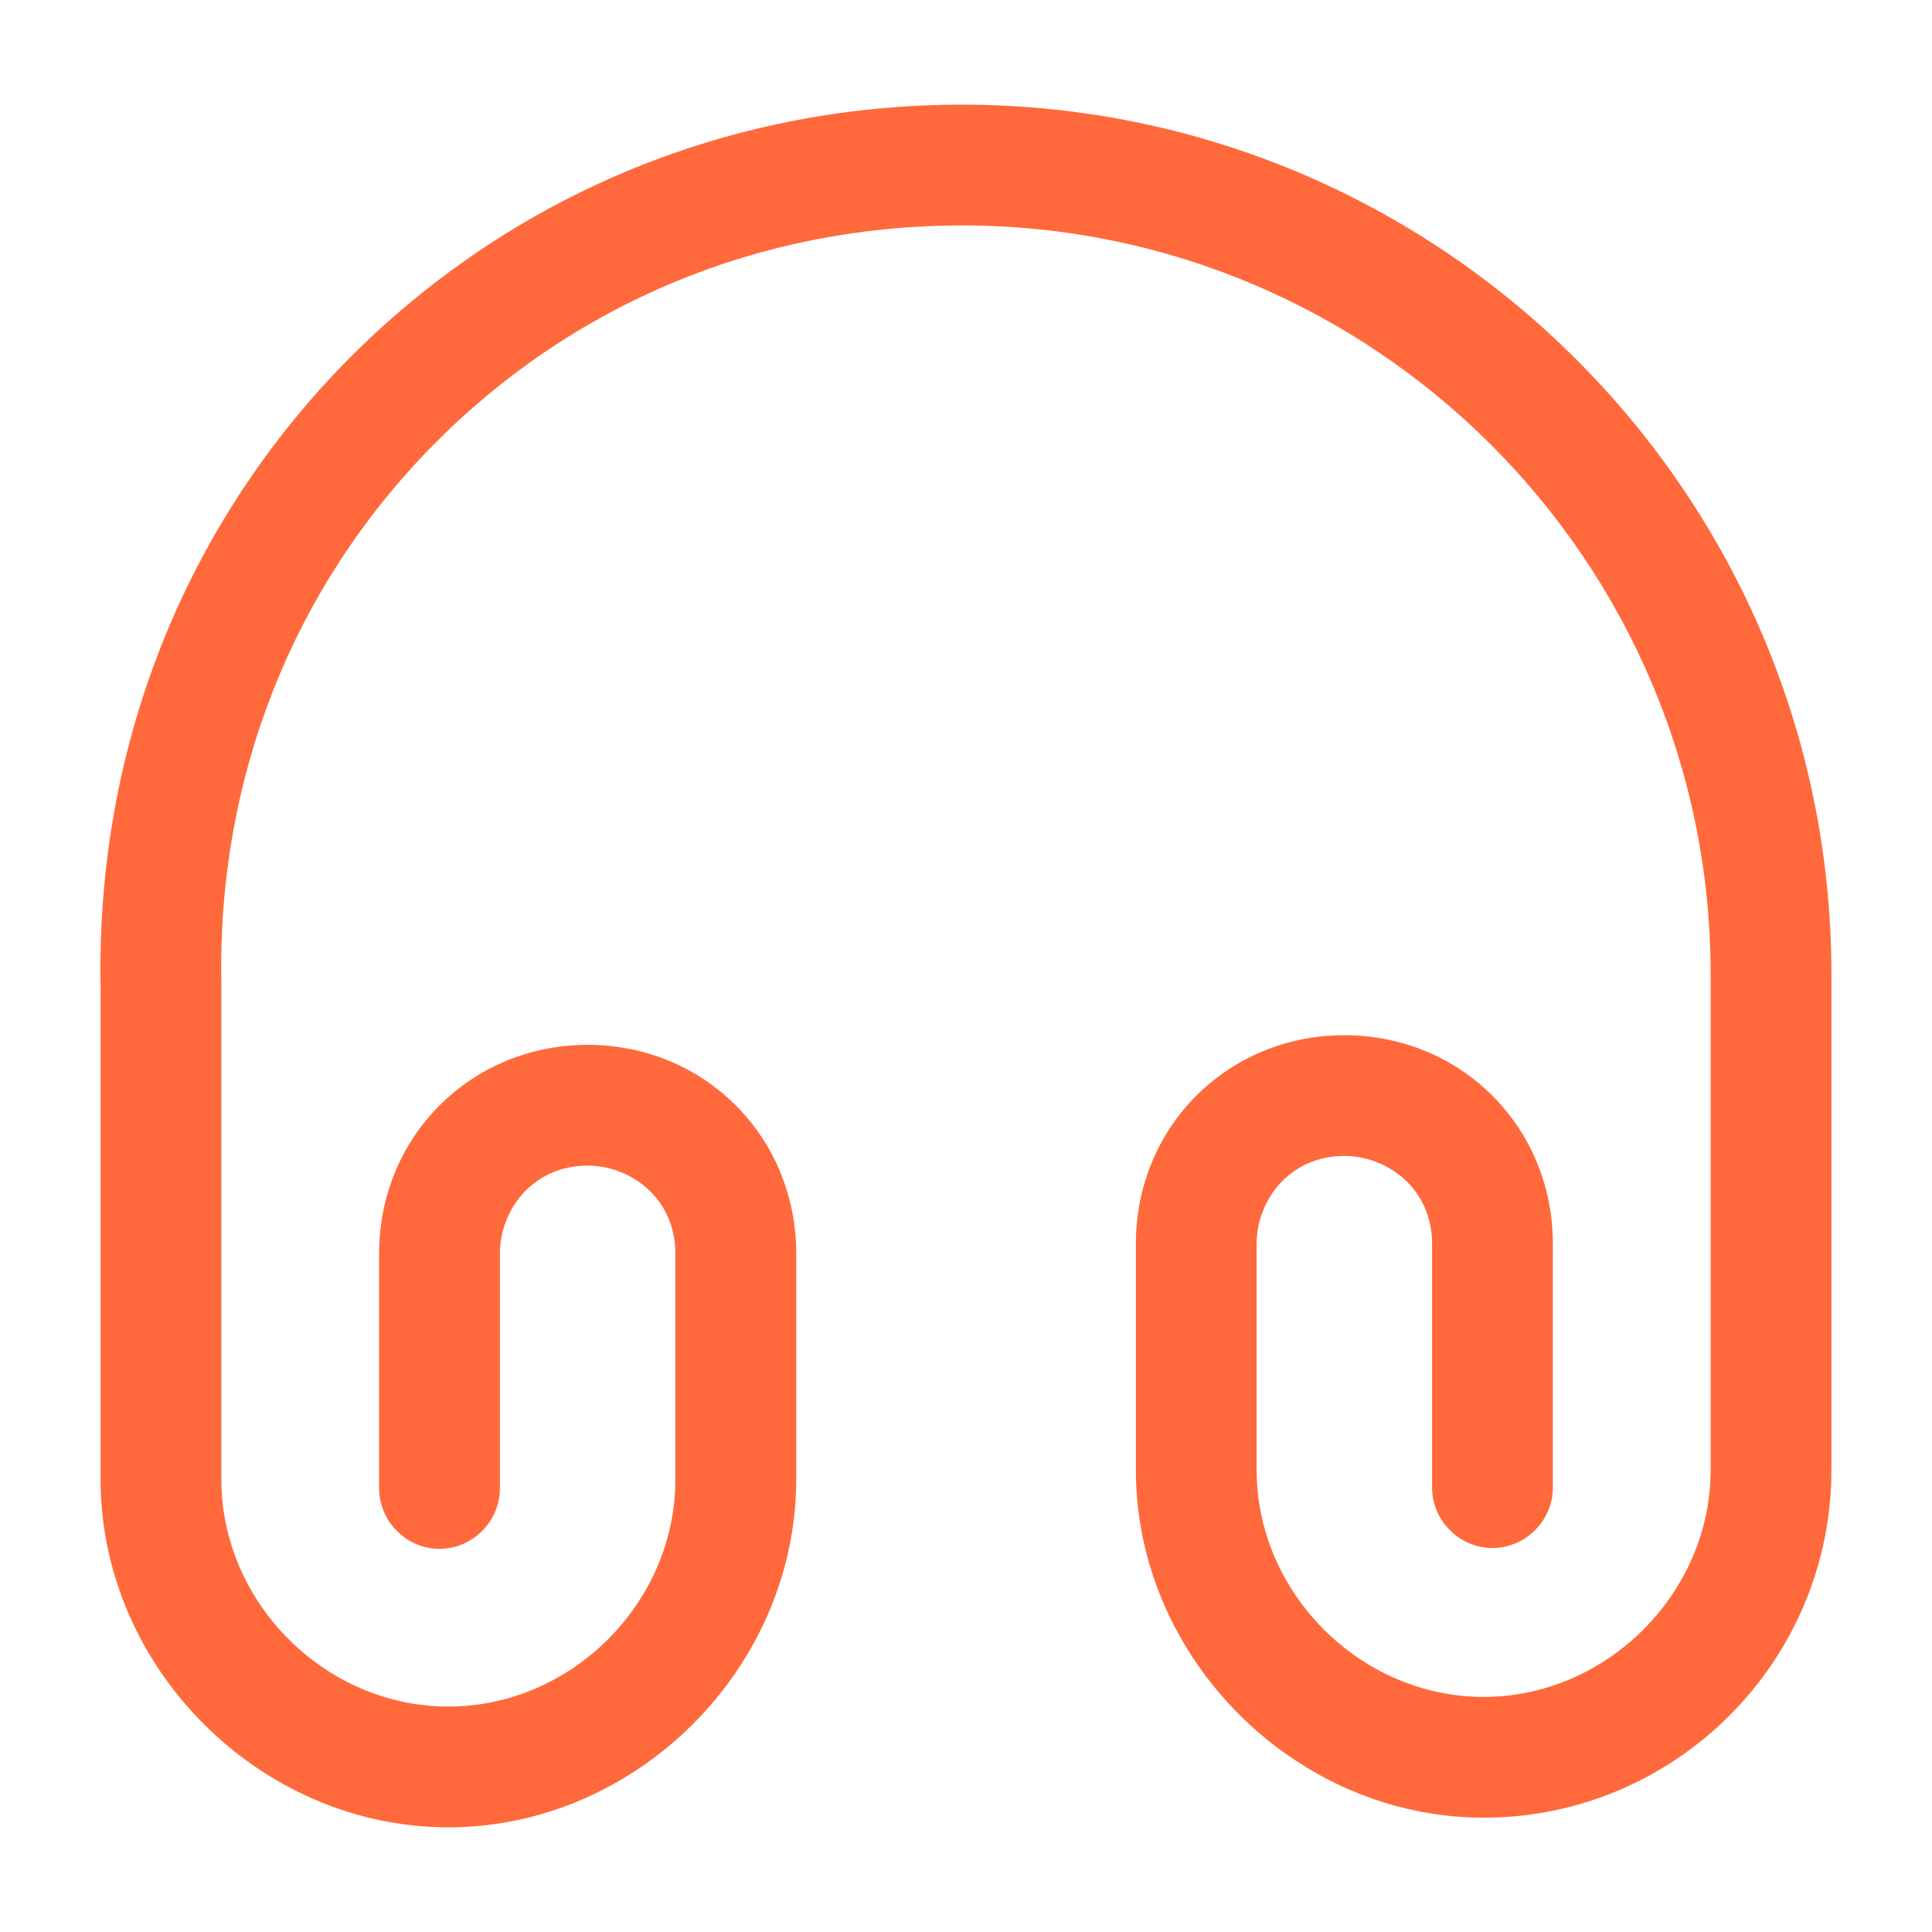
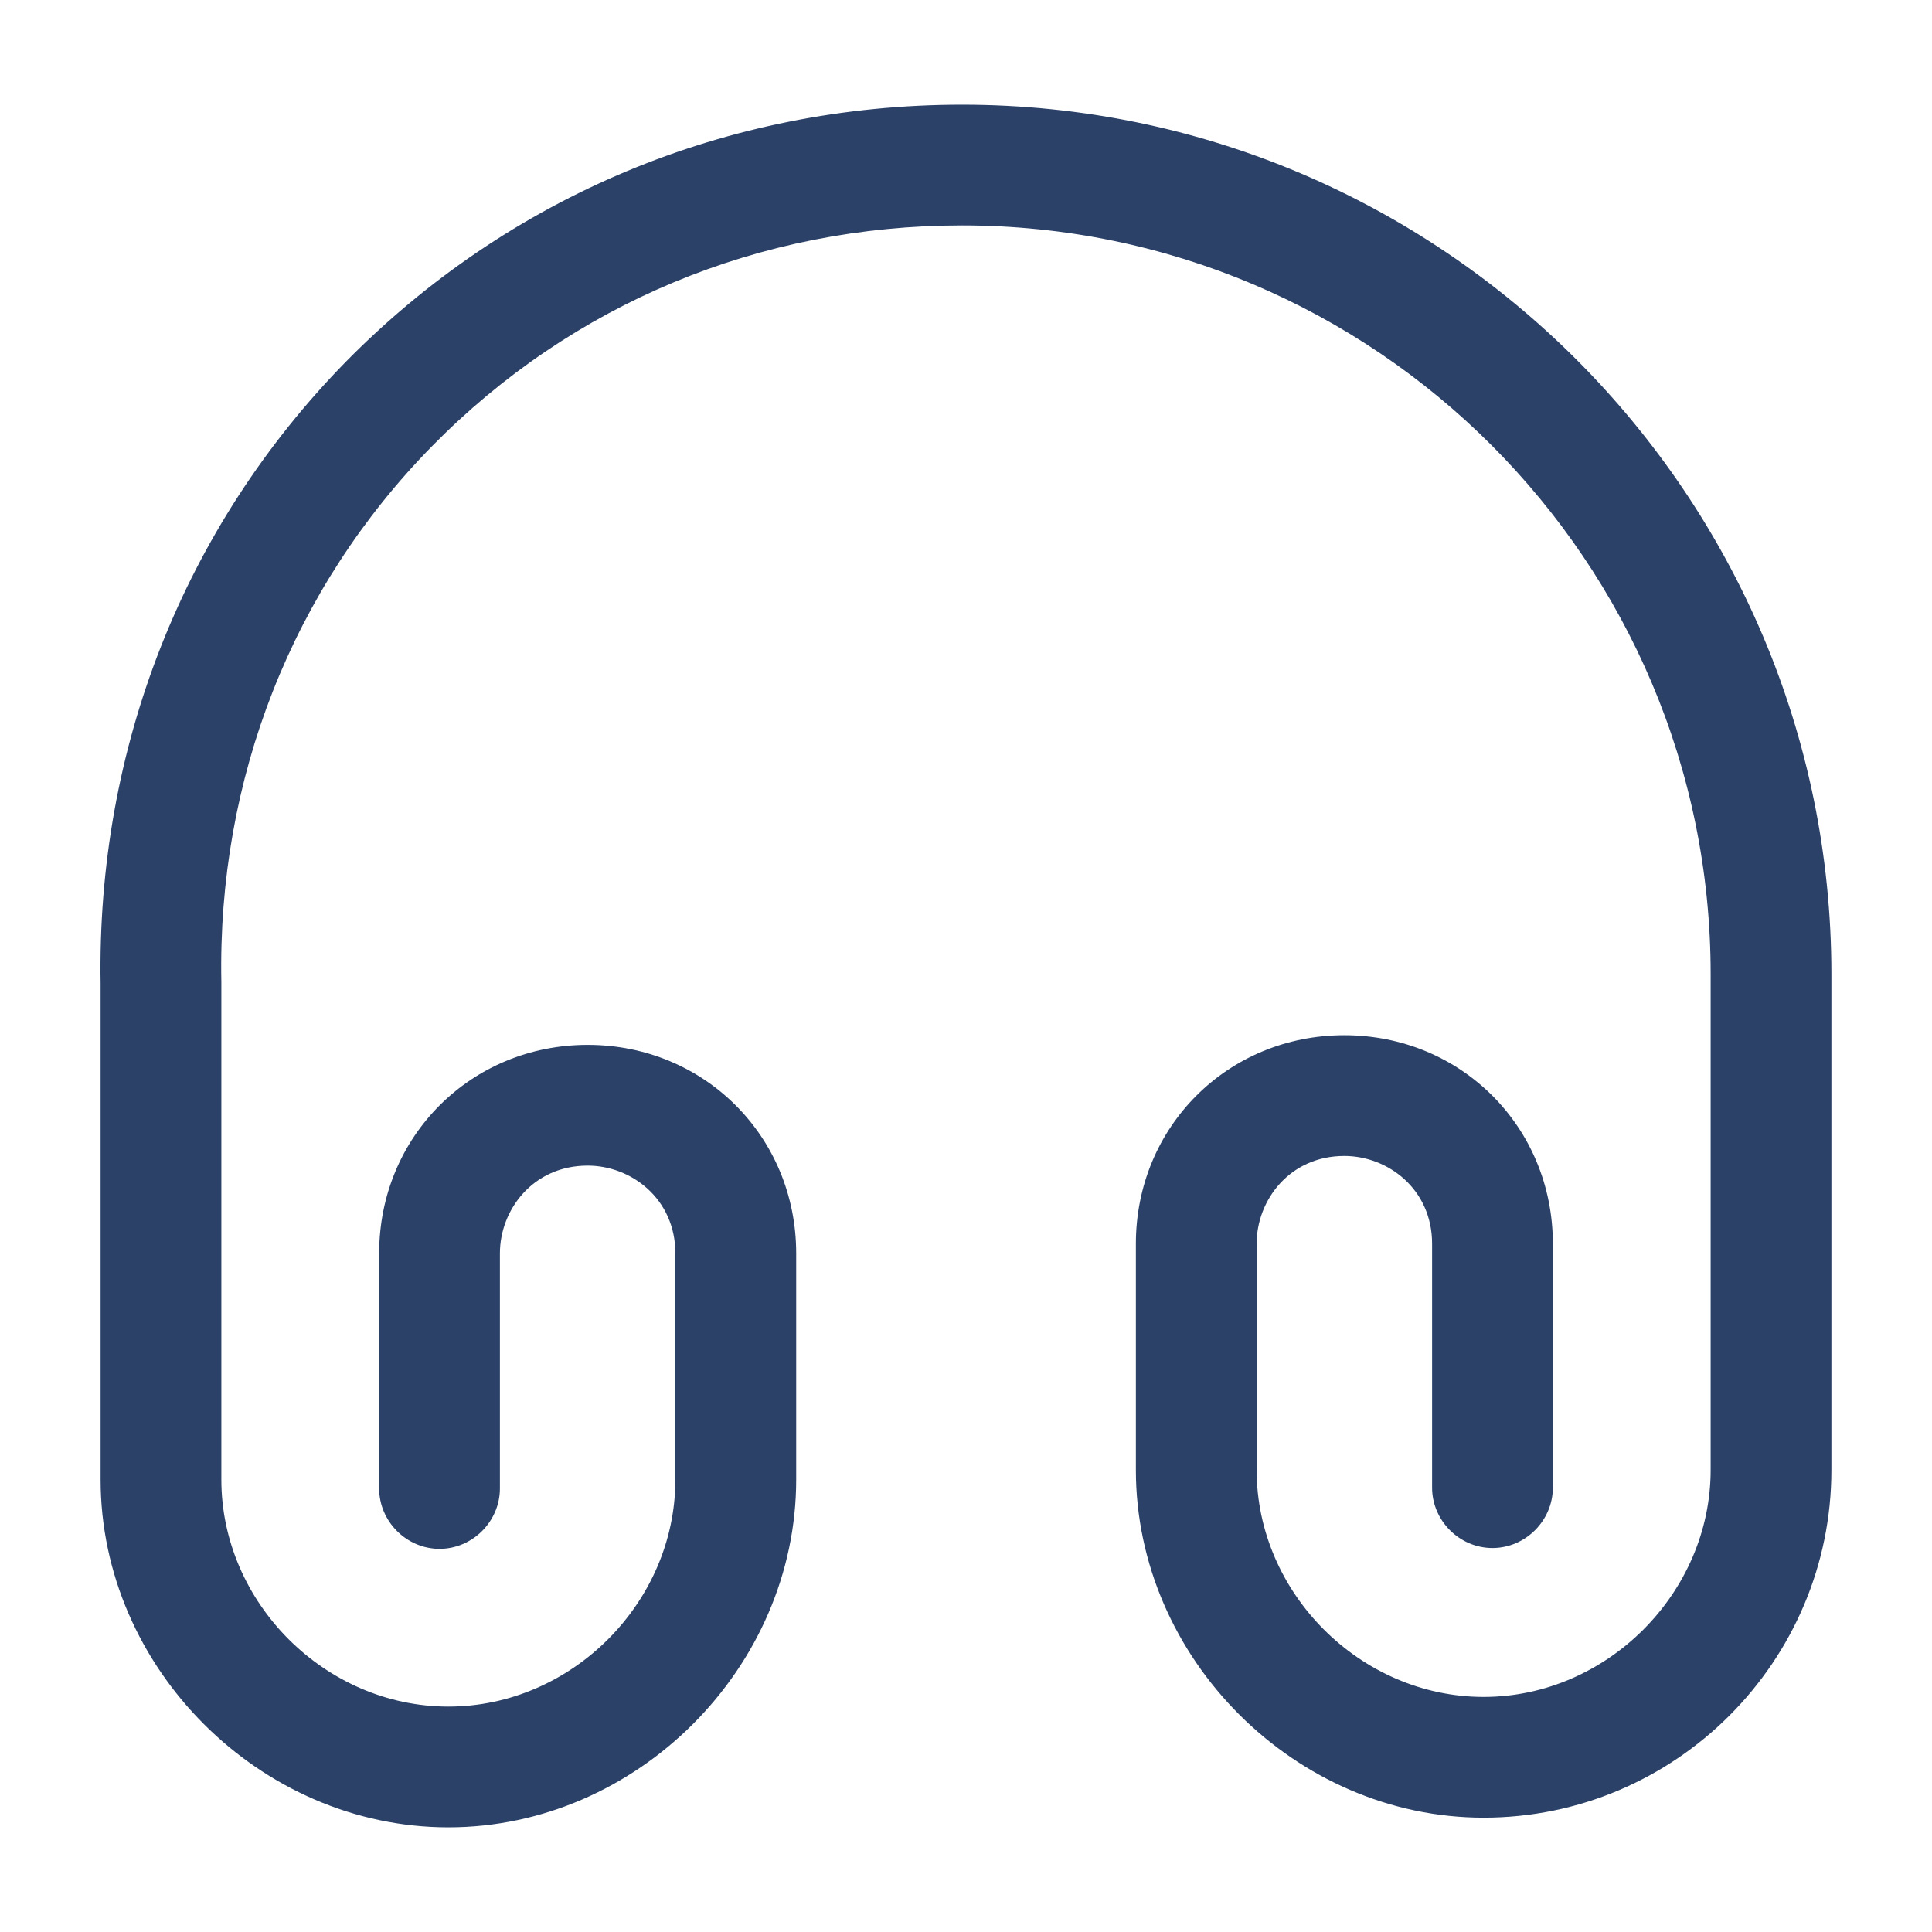
<svg xmlns="http://www.w3.org/2000/svg" width="28" height="28" viewBox="0 0 28 28" fill="none">
-   <path d="M6.498 26.483C3.768 26.483 1.458 24.173 1.458 21.443V14.257C1.4 10.85 2.66 7.642 5.017 5.238C7.373 2.847 10.535 1.517 13.942 1.517C20.895 1.517 26.542 7.175 26.542 14.117V21.303C26.542 24.08 24.279 26.343 21.502 26.343C18.772 26.343 16.462 24.033 16.462 21.303V18.025C16.462 16.333 17.792 15.003 19.483 15.003C21.175 15.003 22.505 16.333 22.505 18.025V21.56C22.505 22.038 22.108 22.435 21.63 22.435C21.152 22.435 20.755 22.038 20.755 21.56V18.025C20.755 17.232 20.113 16.753 19.483 16.753C18.69 16.753 18.212 17.395 18.212 18.025V21.303C18.212 23.088 19.717 24.593 21.502 24.593C23.287 24.593 24.792 23.088 24.792 21.303V14.117C24.792 8.132 19.927 3.267 13.942 3.267C11.014 3.267 8.295 4.398 6.265 6.463C4.235 8.528 3.15 11.293 3.208 14.233V21.443C3.208 23.228 4.713 24.733 6.498 24.733C8.283 24.733 9.788 23.228 9.788 21.443V18.165C9.788 17.372 9.147 16.893 8.517 16.893C7.723 16.893 7.245 17.535 7.245 18.165V21.572C7.245 22.05 6.848 22.447 6.37 22.447C5.892 22.447 5.495 22.05 5.495 21.572V18.165C5.495 16.473 6.825 15.143 8.517 15.143C10.209 15.143 11.539 16.473 11.539 18.165V21.443C11.539 24.173 9.228 26.483 6.498 26.483Z" fill="#FF693B" />
+   <path d="M6.498 26.483C3.768 26.483 1.458 24.173 1.458 21.443V14.257C1.4 10.85 2.66 7.642 5.017 5.238C7.373 2.847 10.535 1.517 13.942 1.517C20.895 1.517 26.542 7.175 26.542 14.117V21.303C26.542 24.08 24.279 26.343 21.502 26.343C18.772 26.343 16.462 24.033 16.462 21.303V18.025C16.462 16.333 17.792 15.003 19.483 15.003C21.175 15.003 22.505 16.333 22.505 18.025V21.56C22.505 22.038 22.108 22.435 21.63 22.435C21.152 22.435 20.755 22.038 20.755 21.56V18.025C20.755 17.232 20.113 16.753 19.483 16.753C18.69 16.753 18.212 17.395 18.212 18.025V21.303C18.212 23.088 19.717 24.593 21.502 24.593C23.287 24.593 24.792 23.088 24.792 21.303V14.117C24.792 8.132 19.927 3.267 13.942 3.267C11.014 3.267 8.295 4.398 6.265 6.463C4.235 8.528 3.15 11.293 3.208 14.233V21.443C3.208 23.228 4.713 24.733 6.498 24.733C8.283 24.733 9.788 23.228 9.788 21.443V18.165C9.788 17.372 9.147 16.893 8.517 16.893C7.723 16.893 7.245 17.535 7.245 18.165V21.572C7.245 22.05 6.848 22.447 6.37 22.447C5.892 22.447 5.495 22.05 5.495 21.572V18.165C5.495 16.473 6.825 15.143 8.517 15.143C10.209 15.143 11.539 16.473 11.539 18.165V21.443C11.539 24.173 9.228 26.483 6.498 26.483Z" fill="#2B4168" />
</svg>
